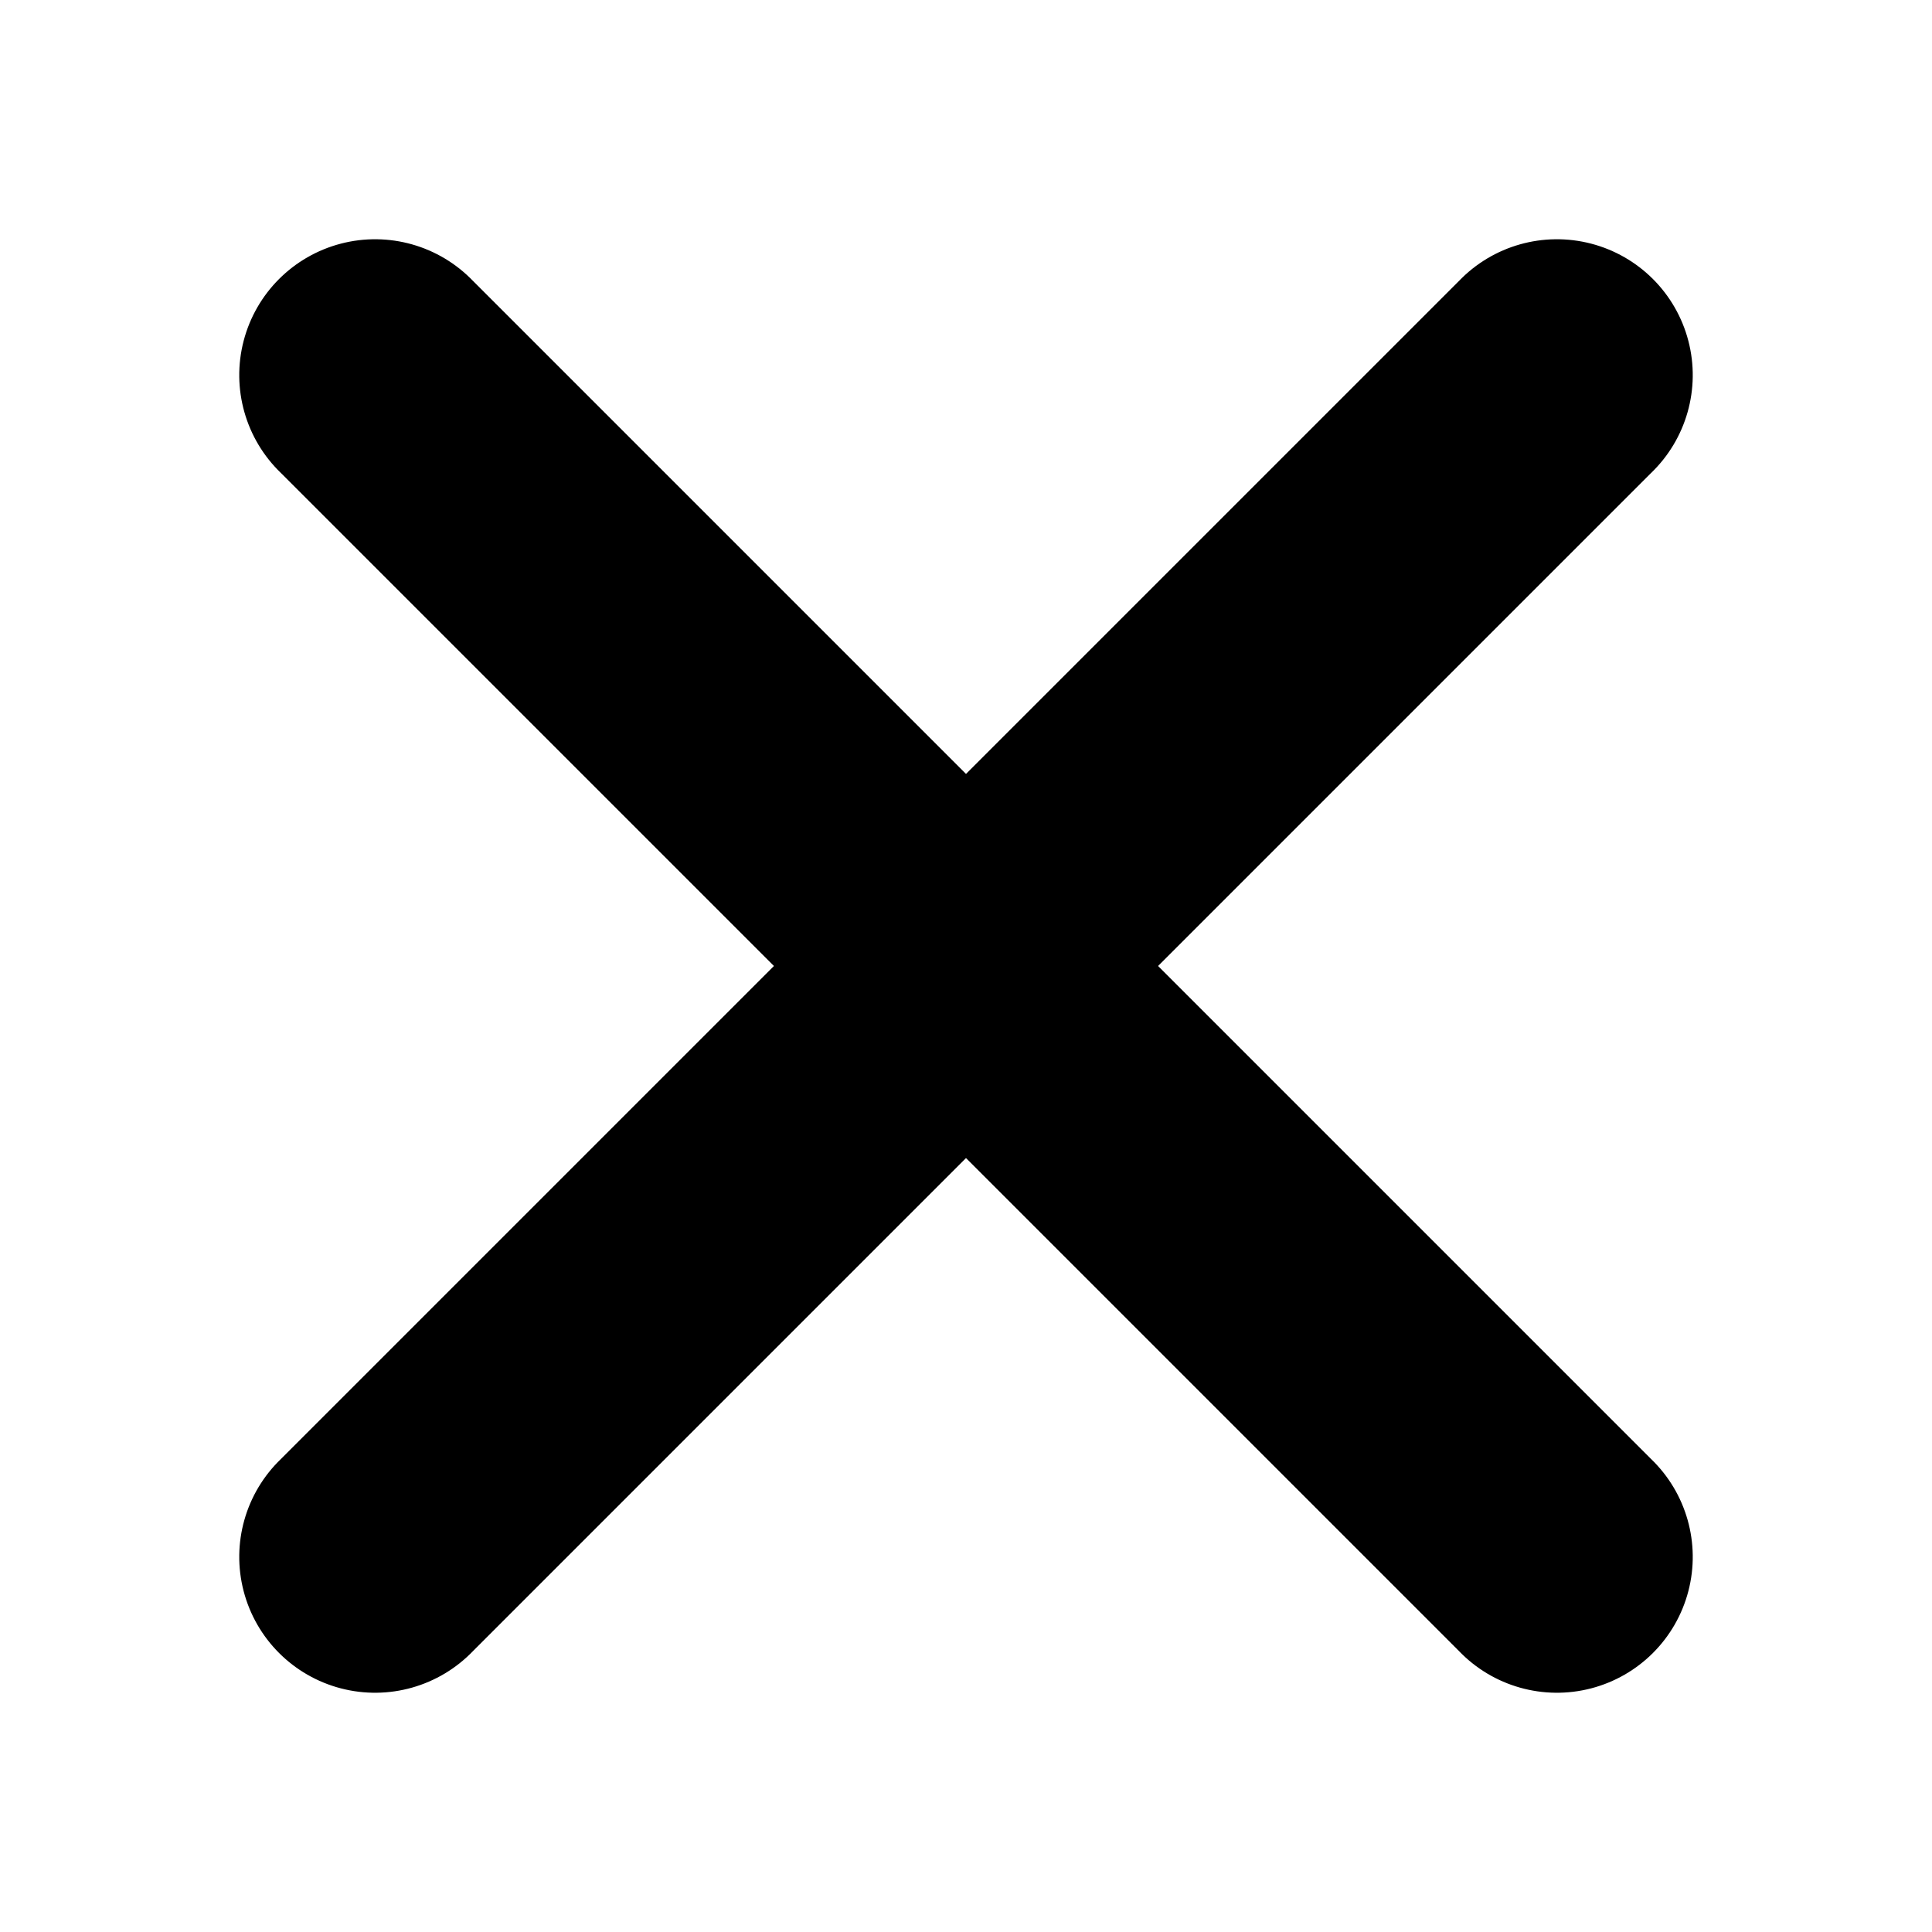
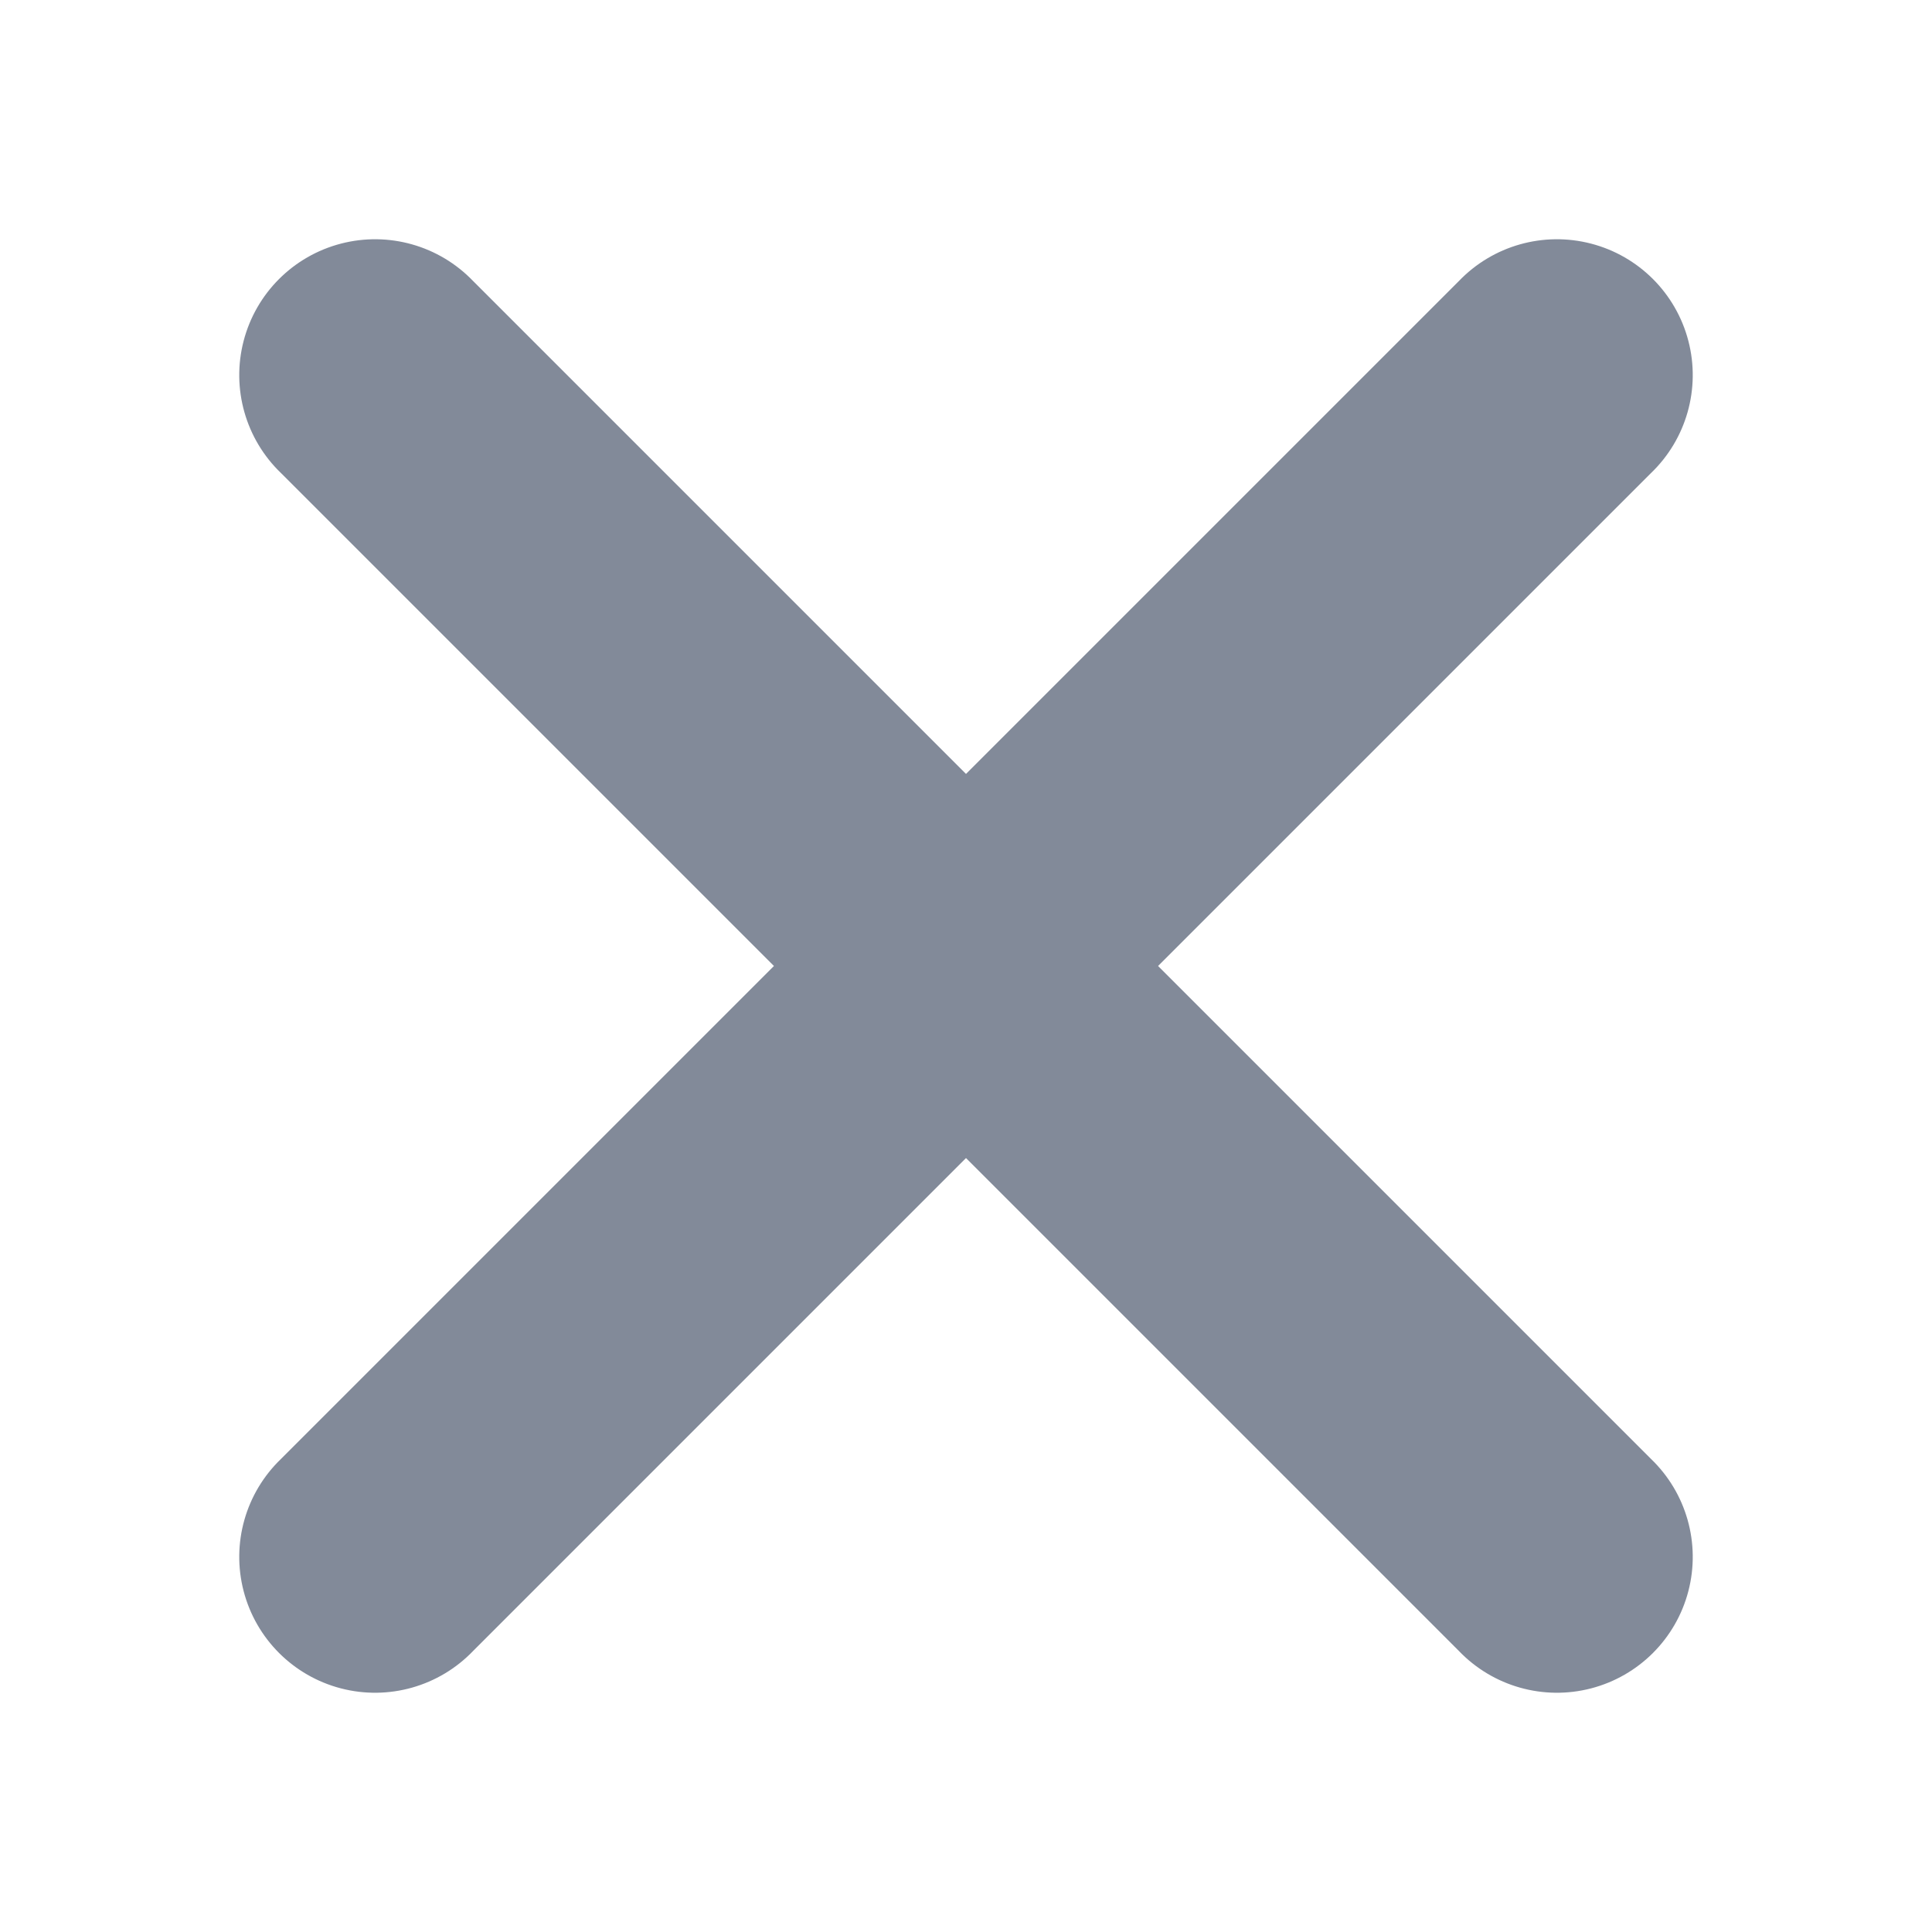
- <svg xmlns="http://www.w3.org/2000/svg" width="512" height="512" viewBox="0 0 512 512">
+ <svg xmlns="http://www.w3.org/2000/svg" width="512" height="512" viewBox="0 0 512 512" color="#828a99">
  <path fill="currentColor" d="M437.5 386.6L306.9 256l130.6-130.6a36 36 0 1 0-50.9-50.9L256 205.1 125.4 74.5a36 36 0 1 0-50.9 50.9L205.1 256 74.5 386.6a36 36 0 1 0 50.9 50.9L256 306.9l130.6 130.6a36 36 0 1 0 50.9-50.9z" />
</svg>
